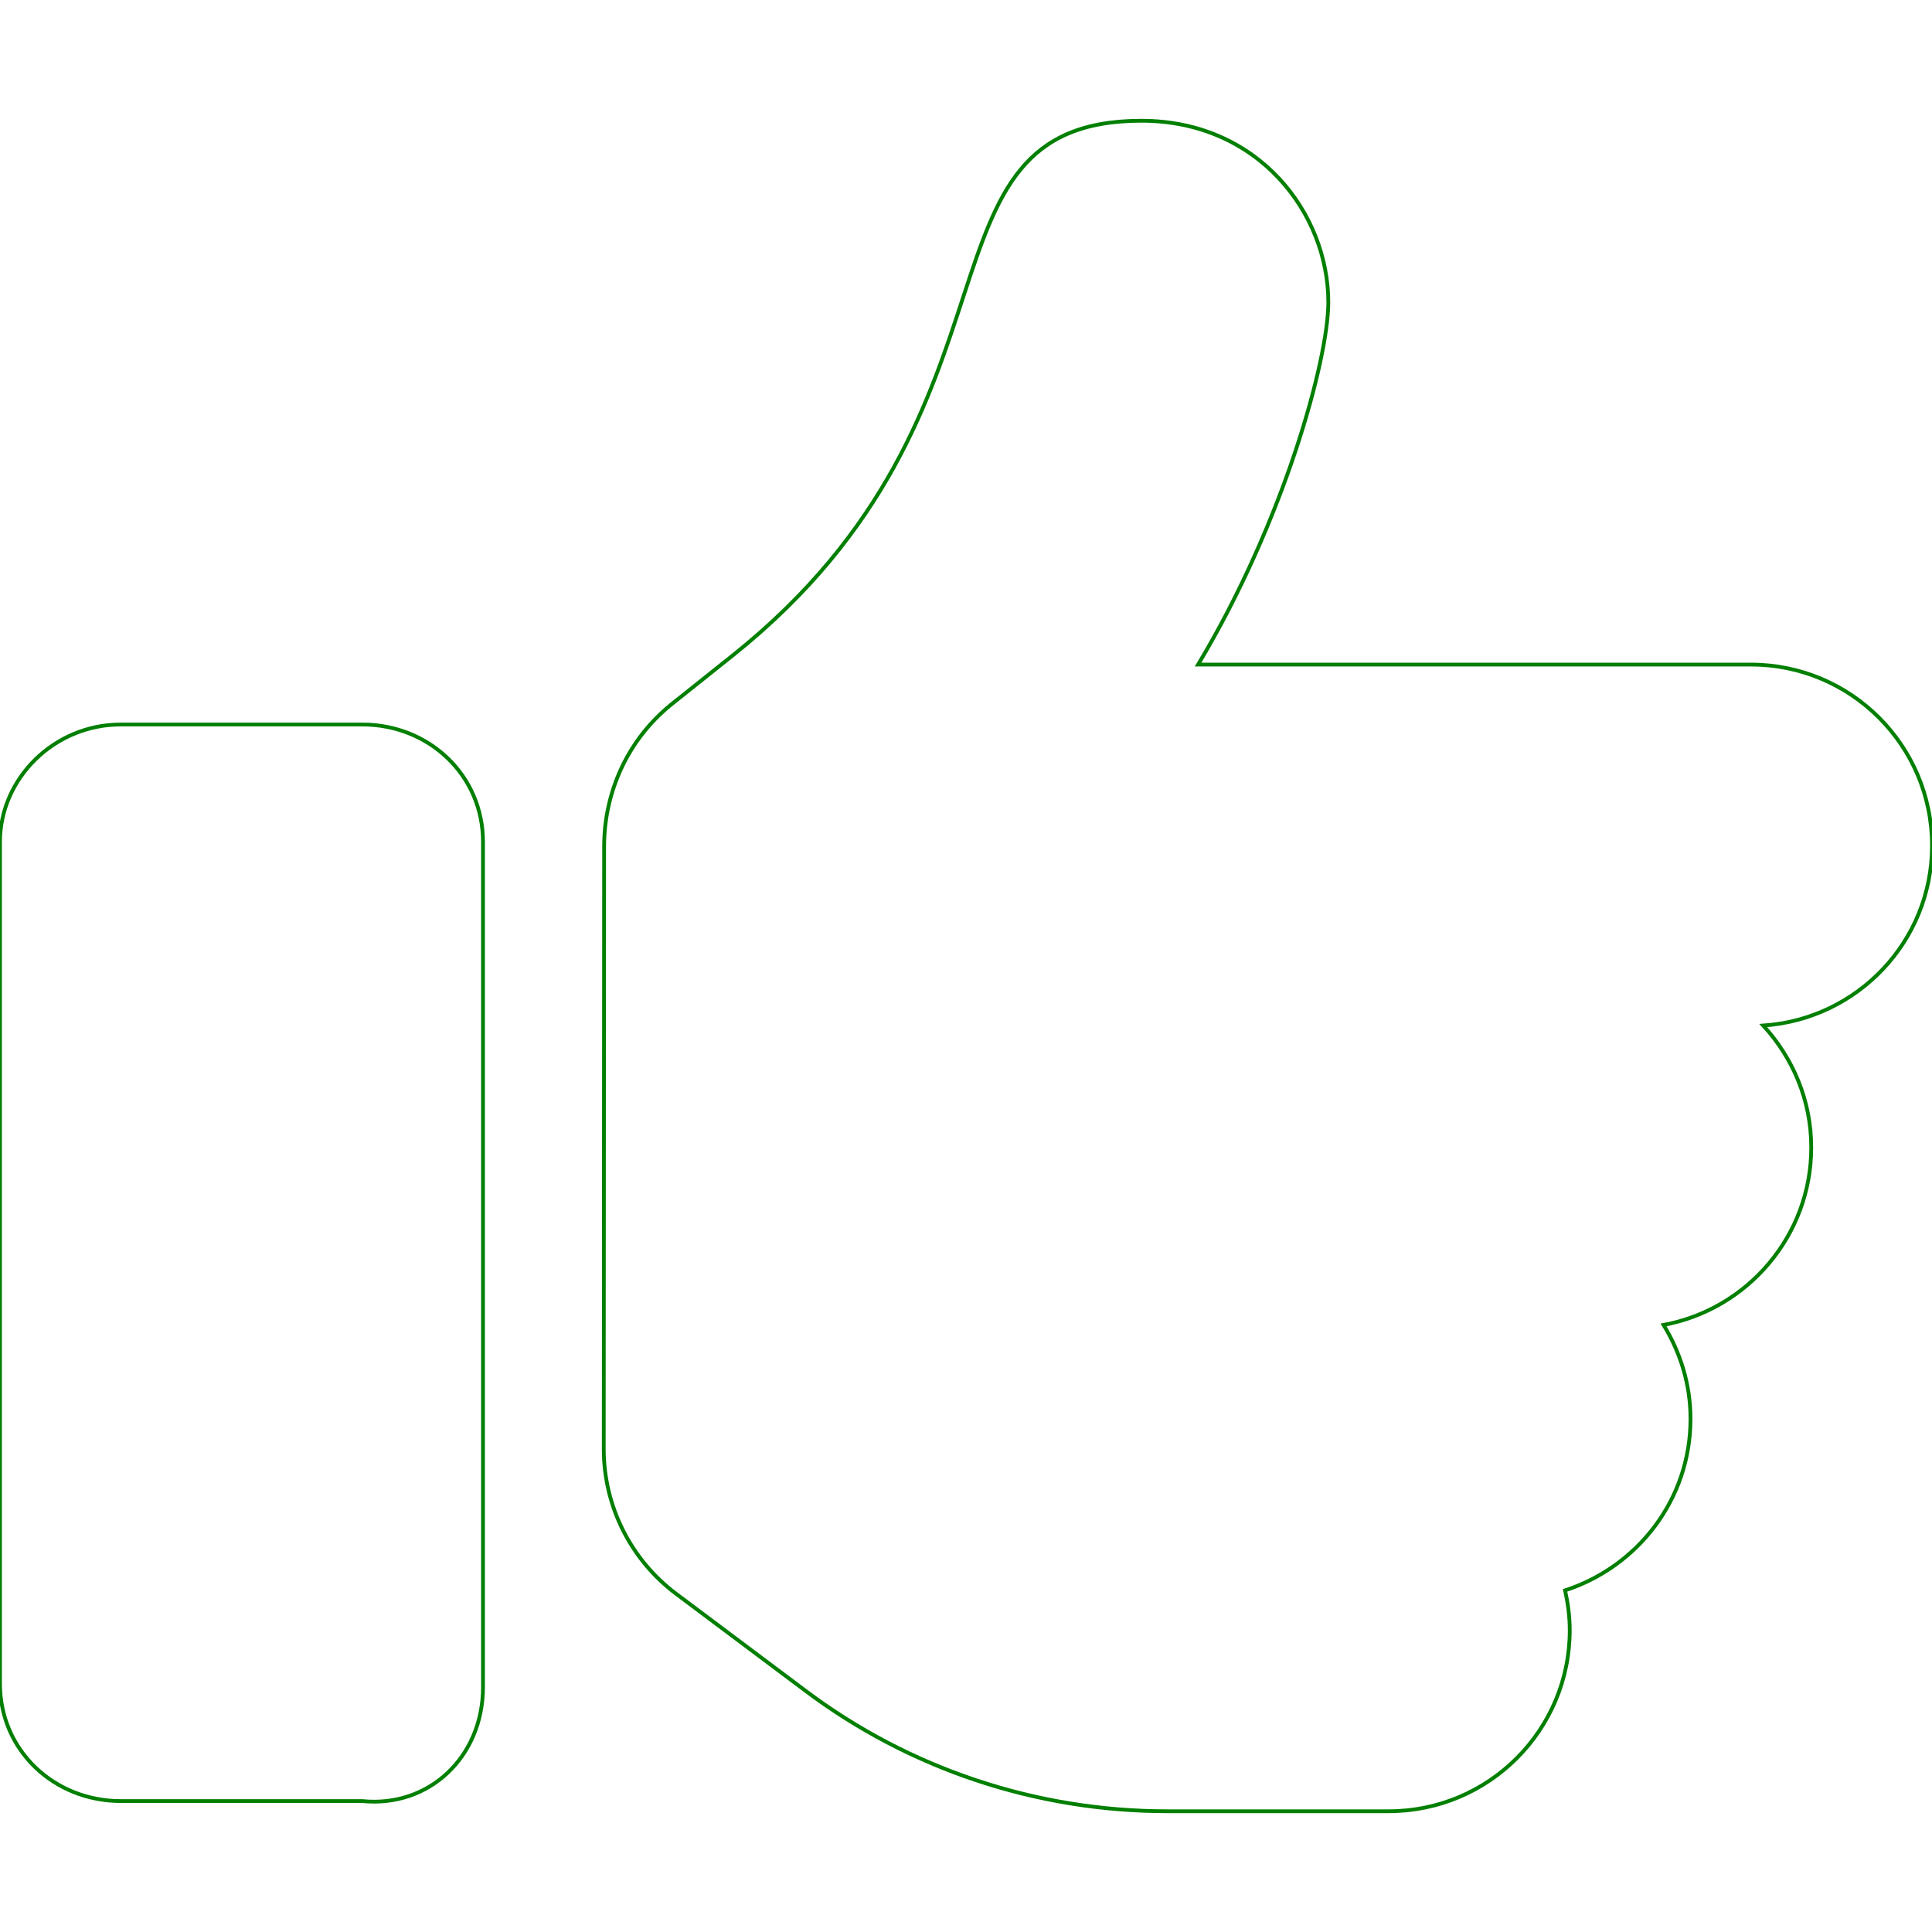
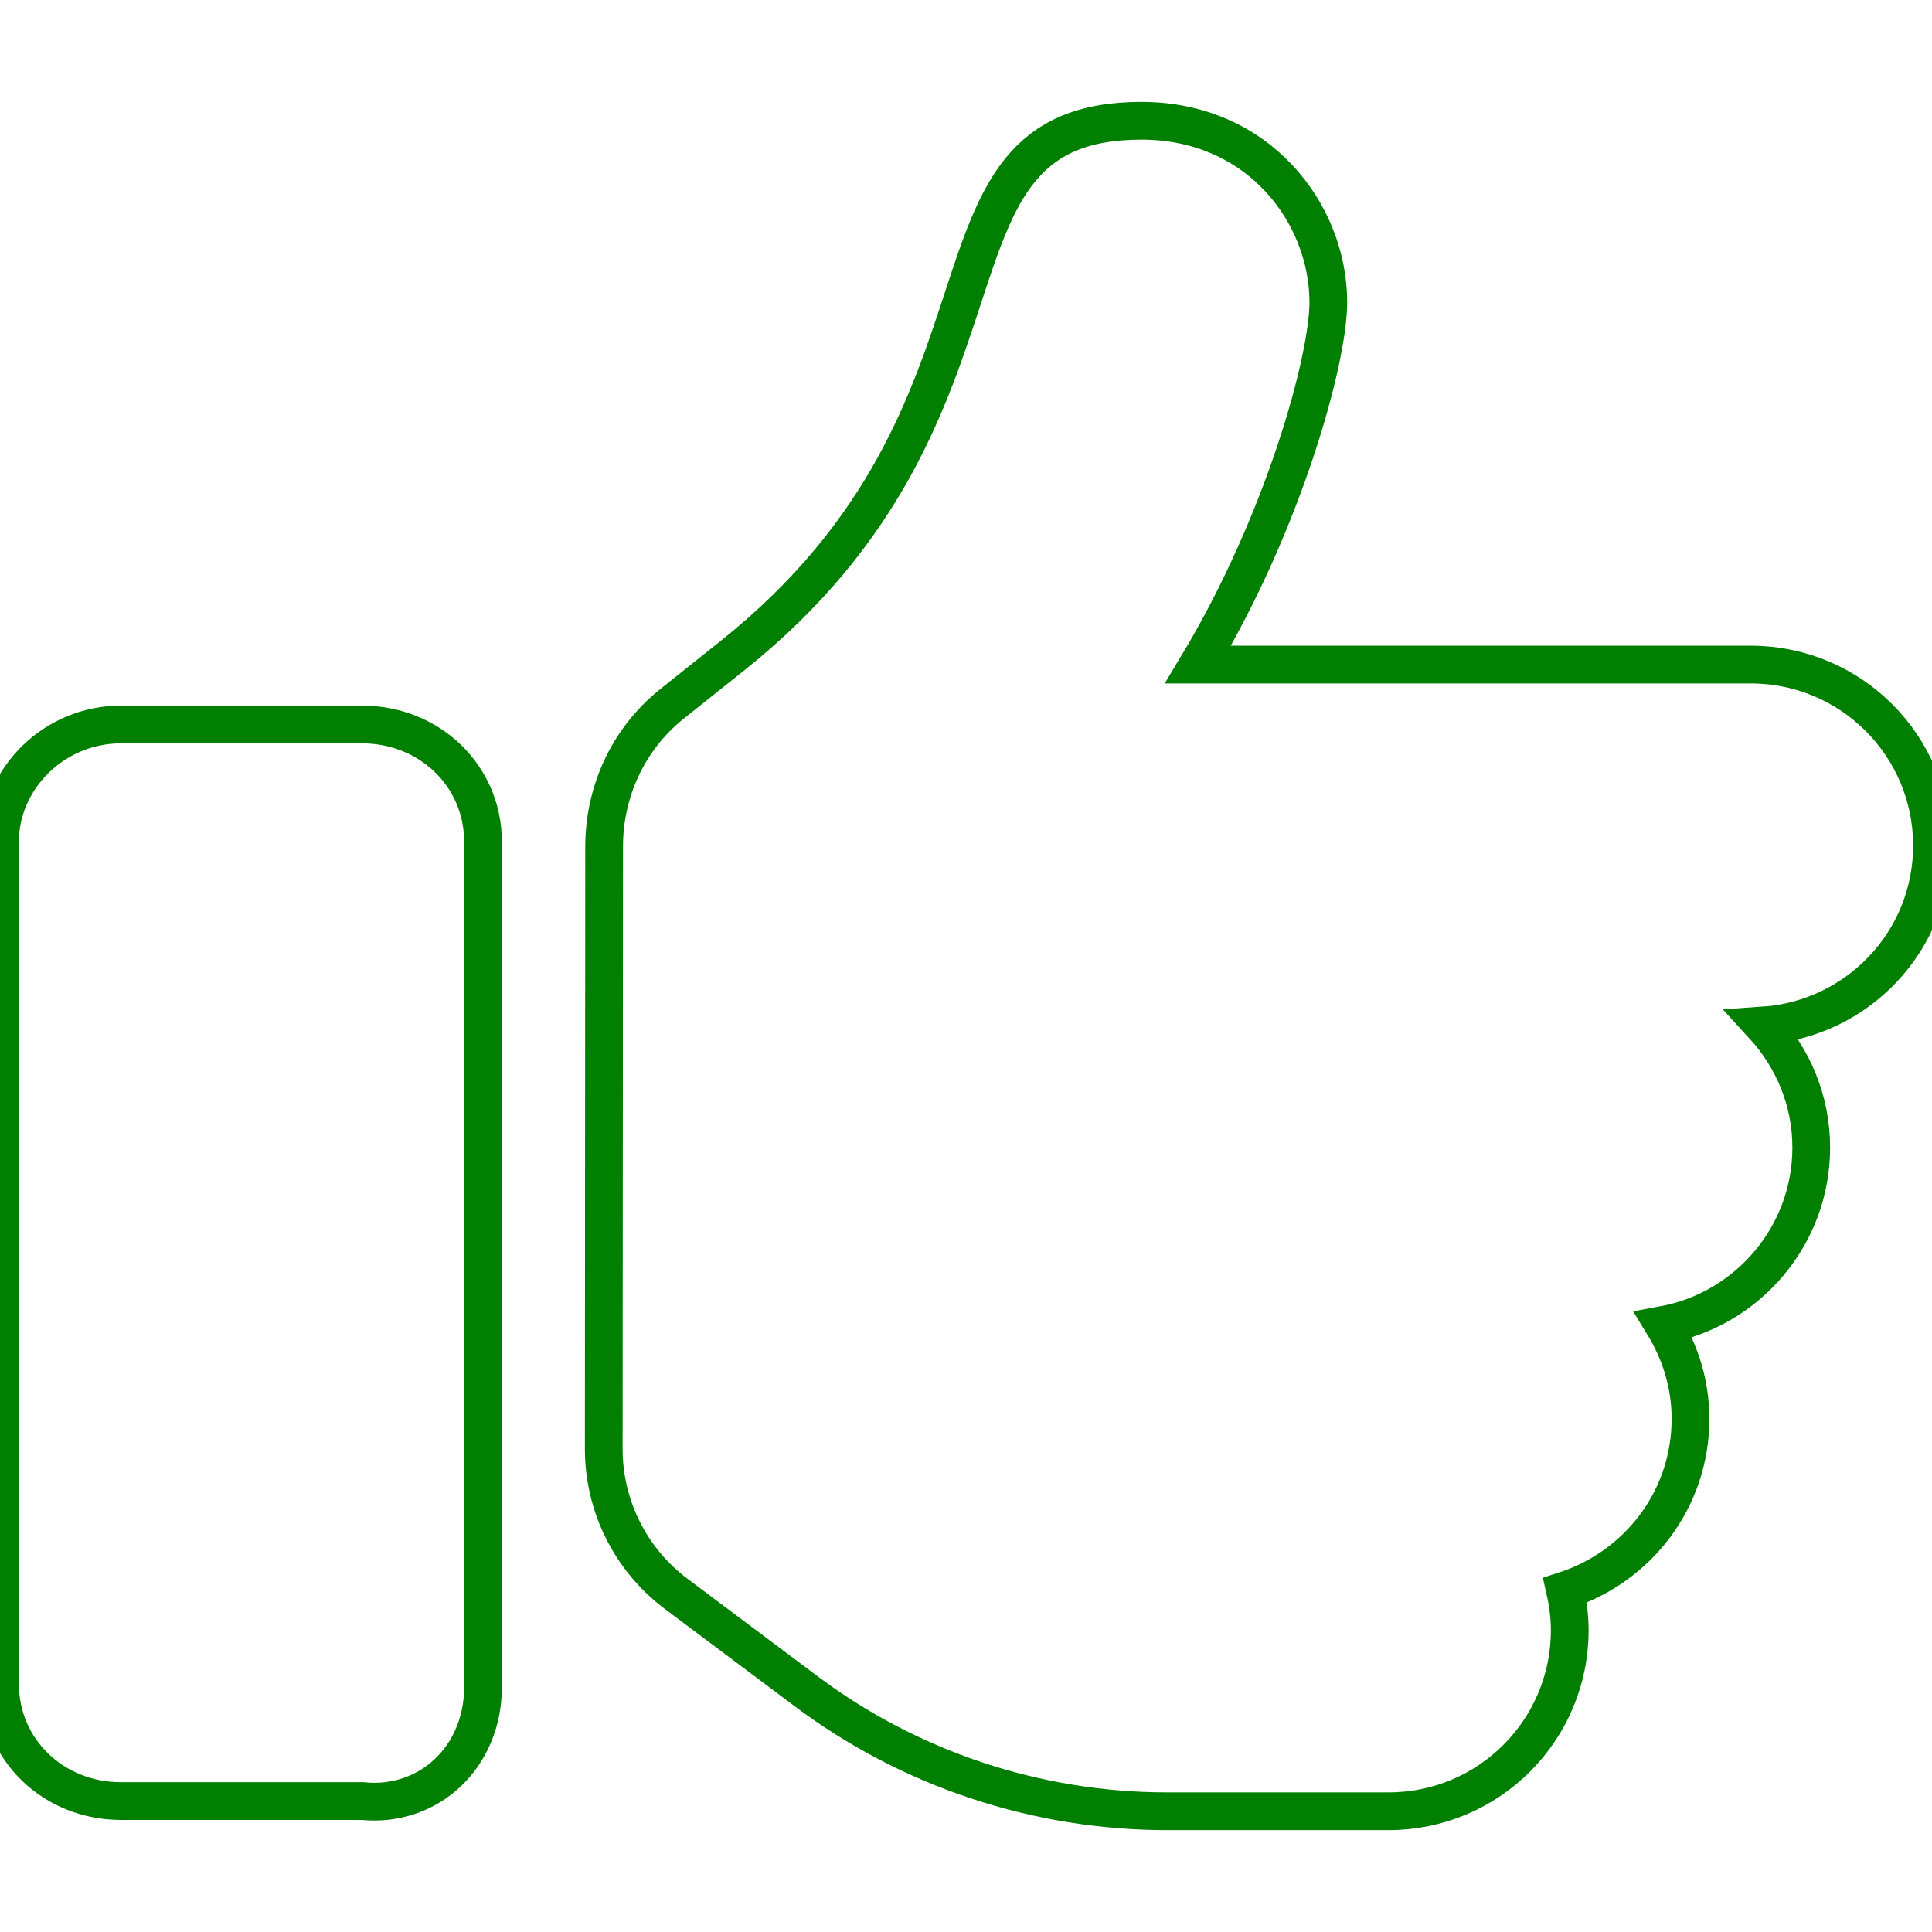
<svg xmlns="http://www.w3.org/2000/svg" width="512" height="512">
  <g>
-     <path stroke="#007f00" fill="none" d="m128,447.1l0,-224c0,-17.67 -14.33,-31.1 -32,-31.1l-64,0c-17.67,0 -32,14.33 -32,31.1l0,223.1c0,17.67 14.33,31.1 32,31.1l64,0c17.7,1.8 32,-11.7 32,-30.2zm384,-223c0,-26.5 -21.48,-47.98 -48,-47.98l-146.5,0c22.77,-37.91 34.52,-80.88 34.52,-96.02c-0.02,-23.58 -18.52,-48.1 -49.52,-48.1c-63.13,0 -26.36,76.15 -108.2,141.6l-16.3,13c-11.8,9.5 -17.8,23.4 -17.9,37.4c-0.023,0.023 0,0 0,0l-0.1,160c0,15.1 7.113,29.33 19.2,38.39l34.14,25.59c27.66,20.82 61.36,32.02 95.96,32.02l58.7,0c26.52,0 48,-21.47 48,-47.98c0,-3.635 -0.48,-7.143 -1.246,-10.55c19.246,-6.27 33.246,-24.07 33.246,-45.47c0,-9.148 -2.697,-17.61 -7.139,-24.88c22.239,-4.12 39.139,-23.62 39.139,-47.02c0,-12.5 -4.893,-23.78 -12.72,-32.32c24.92,-1.68 44.72,-22.28 44.72,-47.68z" id="svg_1" />
+     <path stroke-width="10" id="svg_1" d="m128,447.1l0,-224c0,-17.67 -14.33,-31.1 -32,-31.1l-64,0c-17.67,0 -32,14.33 -32,31.1l0,223.1c0,17.67 14.33,31.1 32,31.1l64,0c17.7,1.8 32,-11.7 32,-30.2zm384,-223c0,-26.5 -21.48,-47.98 -48,-47.98l-146.5,0c22.77,-37.91 34.52,-80.88 34.52,-96.02c-0.02,-23.58 -18.52,-48.1 -49.52,-48.1c-63.13,0 -26.36,76.15 -108.2,141.6l-16.3,13c-11.8,9.5 -17.8,23.4 -17.9,37.4c-0.023,0.023 0,0 0,0l-0.1,160c0,15.1 7.113,29.33 19.2,38.39l34.14,25.59c27.66,20.82 61.36,32.02 95.96,32.02l58.7,0c26.52,0 48,-21.47 48,-47.98c0,-3.635 -0.48,-7.143 -1.246,-10.55c19.246,-6.27 33.246,-24.07 33.246,-45.47c0,-9.148 -2.697,-17.61 -7.139,-24.88c22.239,-4.12 39.139,-23.62 39.139,-47.02c0,-12.5 -4.893,-23.78 -12.72,-32.32c24.92,-1.68 44.72,-22.28 44.72,-47.68z" fill="none" stroke="#007f00" />
  </g>
</svg>
